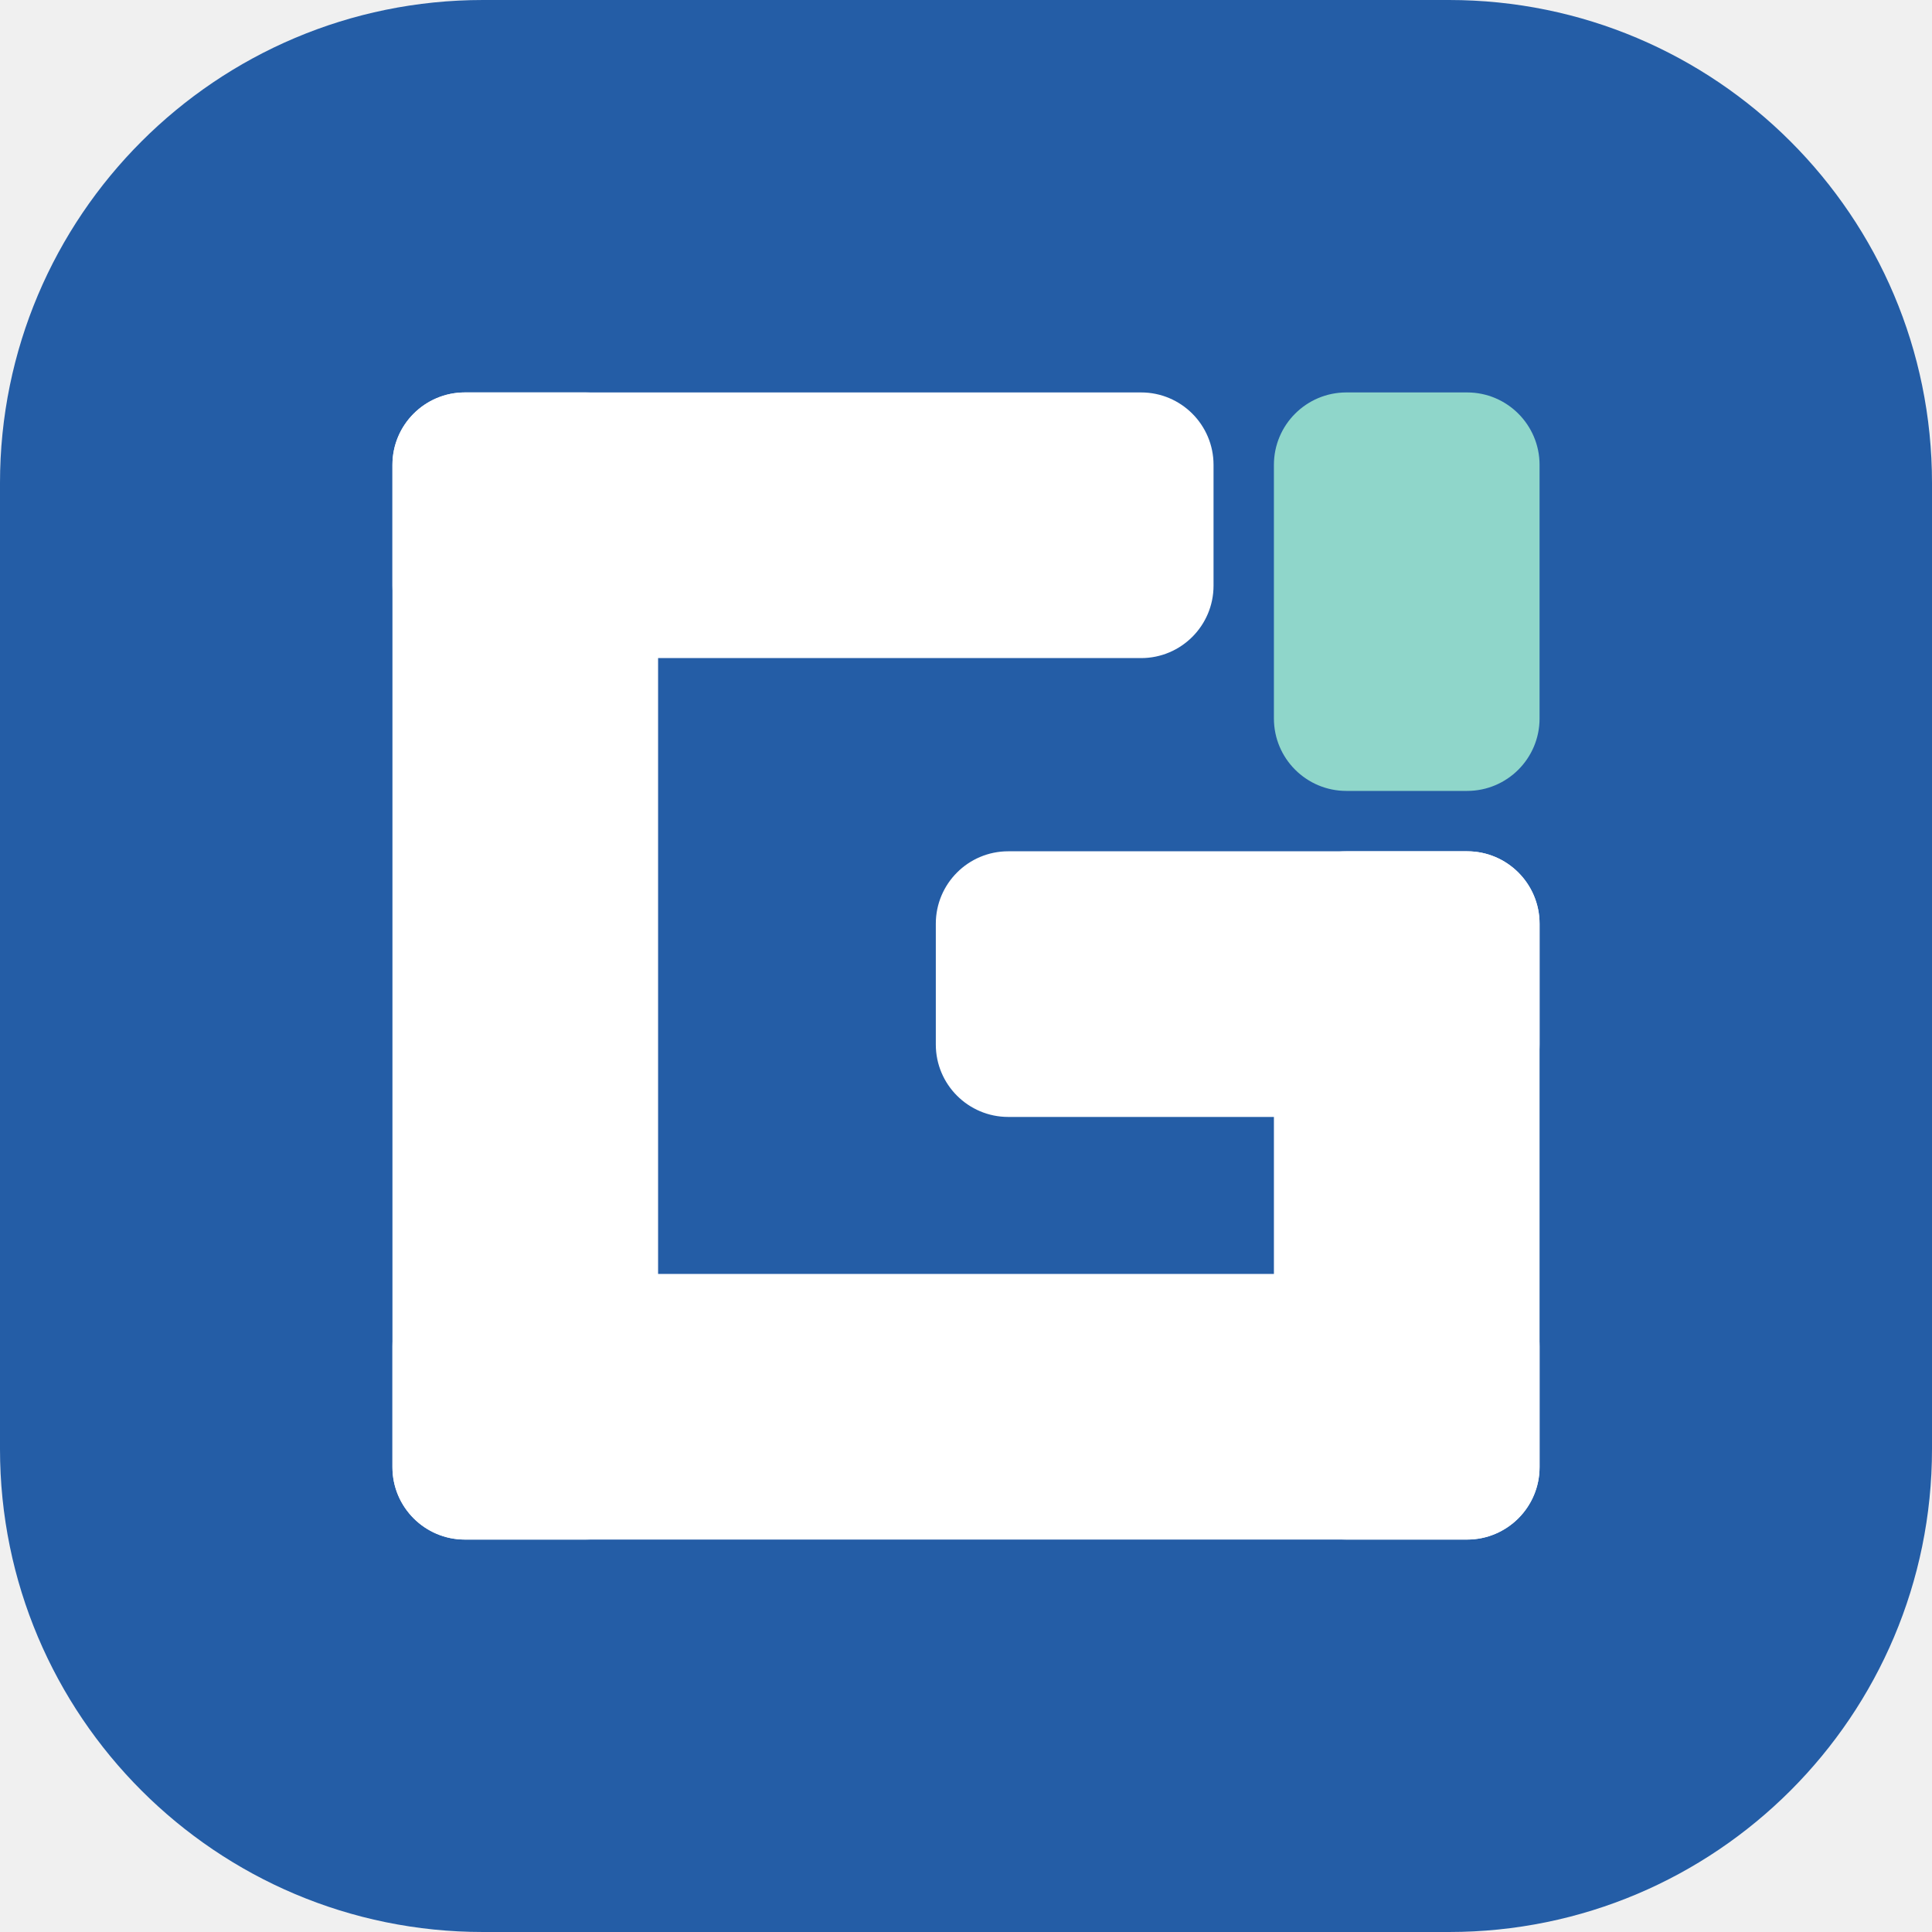
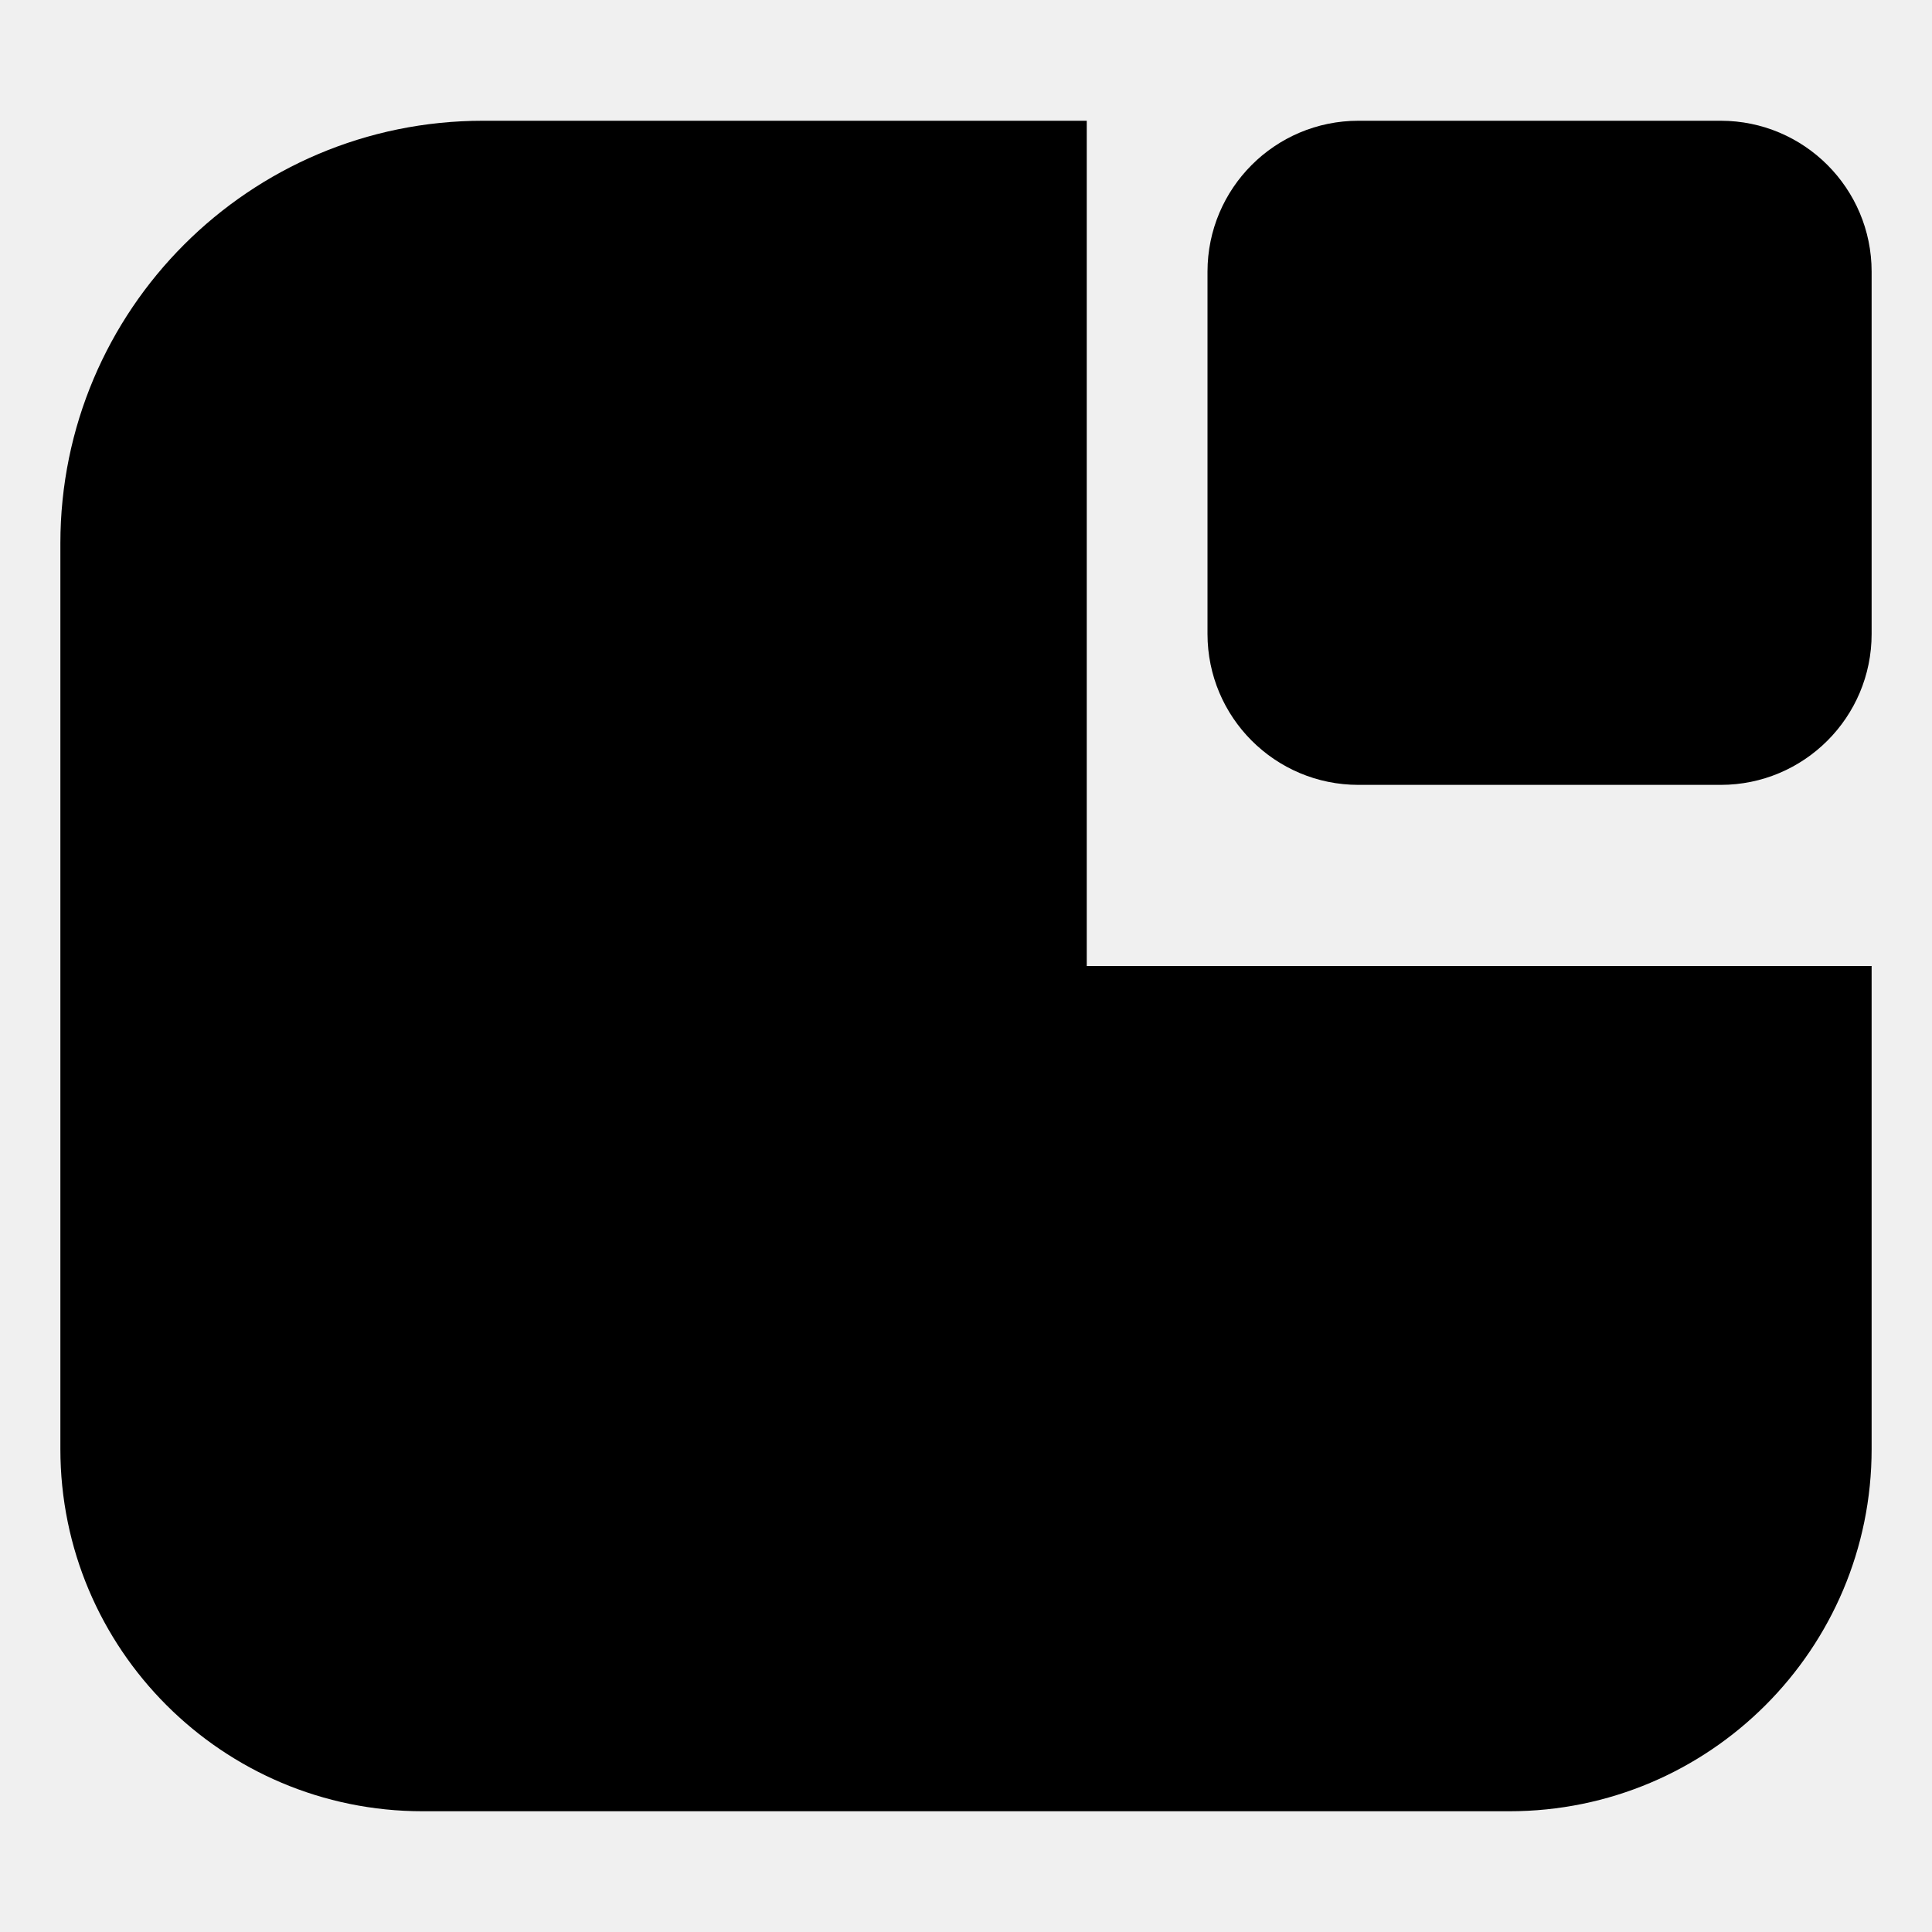
<svg xmlns="http://www.w3.org/2000/svg" width="32" height="32" viewBox="0 0 32 32">
-   <rect width="32" height="32" rx="8" fill="#245da6" />
-   <rect x="6.5" y="6.5" width="13.6" height="4.4" rx="1.2" fill="#ffffff" />
-   <rect x="6.5" y="6.5" width="4.4" height="19" rx="1.2" fill="#ffffff" />
-   <rect x="6.5" y="21.1" width="19" height="4.4" rx="1.2" fill="#ffffff" />
-   <rect x="21.1" y="14.1" width="4.4" height="11.4" rx="1.2" fill="#ffffff" />
-   <rect x="15.5" y="14.1" width="10" height="4.4" rx="1.2" fill="#ffffff" />
-   <rect x="21.1" y="6.5" width="4.4" height="6.6" rx="1.2" fill="#8fd6ca" />
+   <path d="M8 2H18V16H31V24A6 6 0 0 1 25 30H7A6 6 0 0 1 1 24V9A7 7 0 0 1 8 2Z" fill="#000000" />
+   <rect x="20" y="2" width="11" height="11" rx="2.5" fill="#000000" />
</svg>
